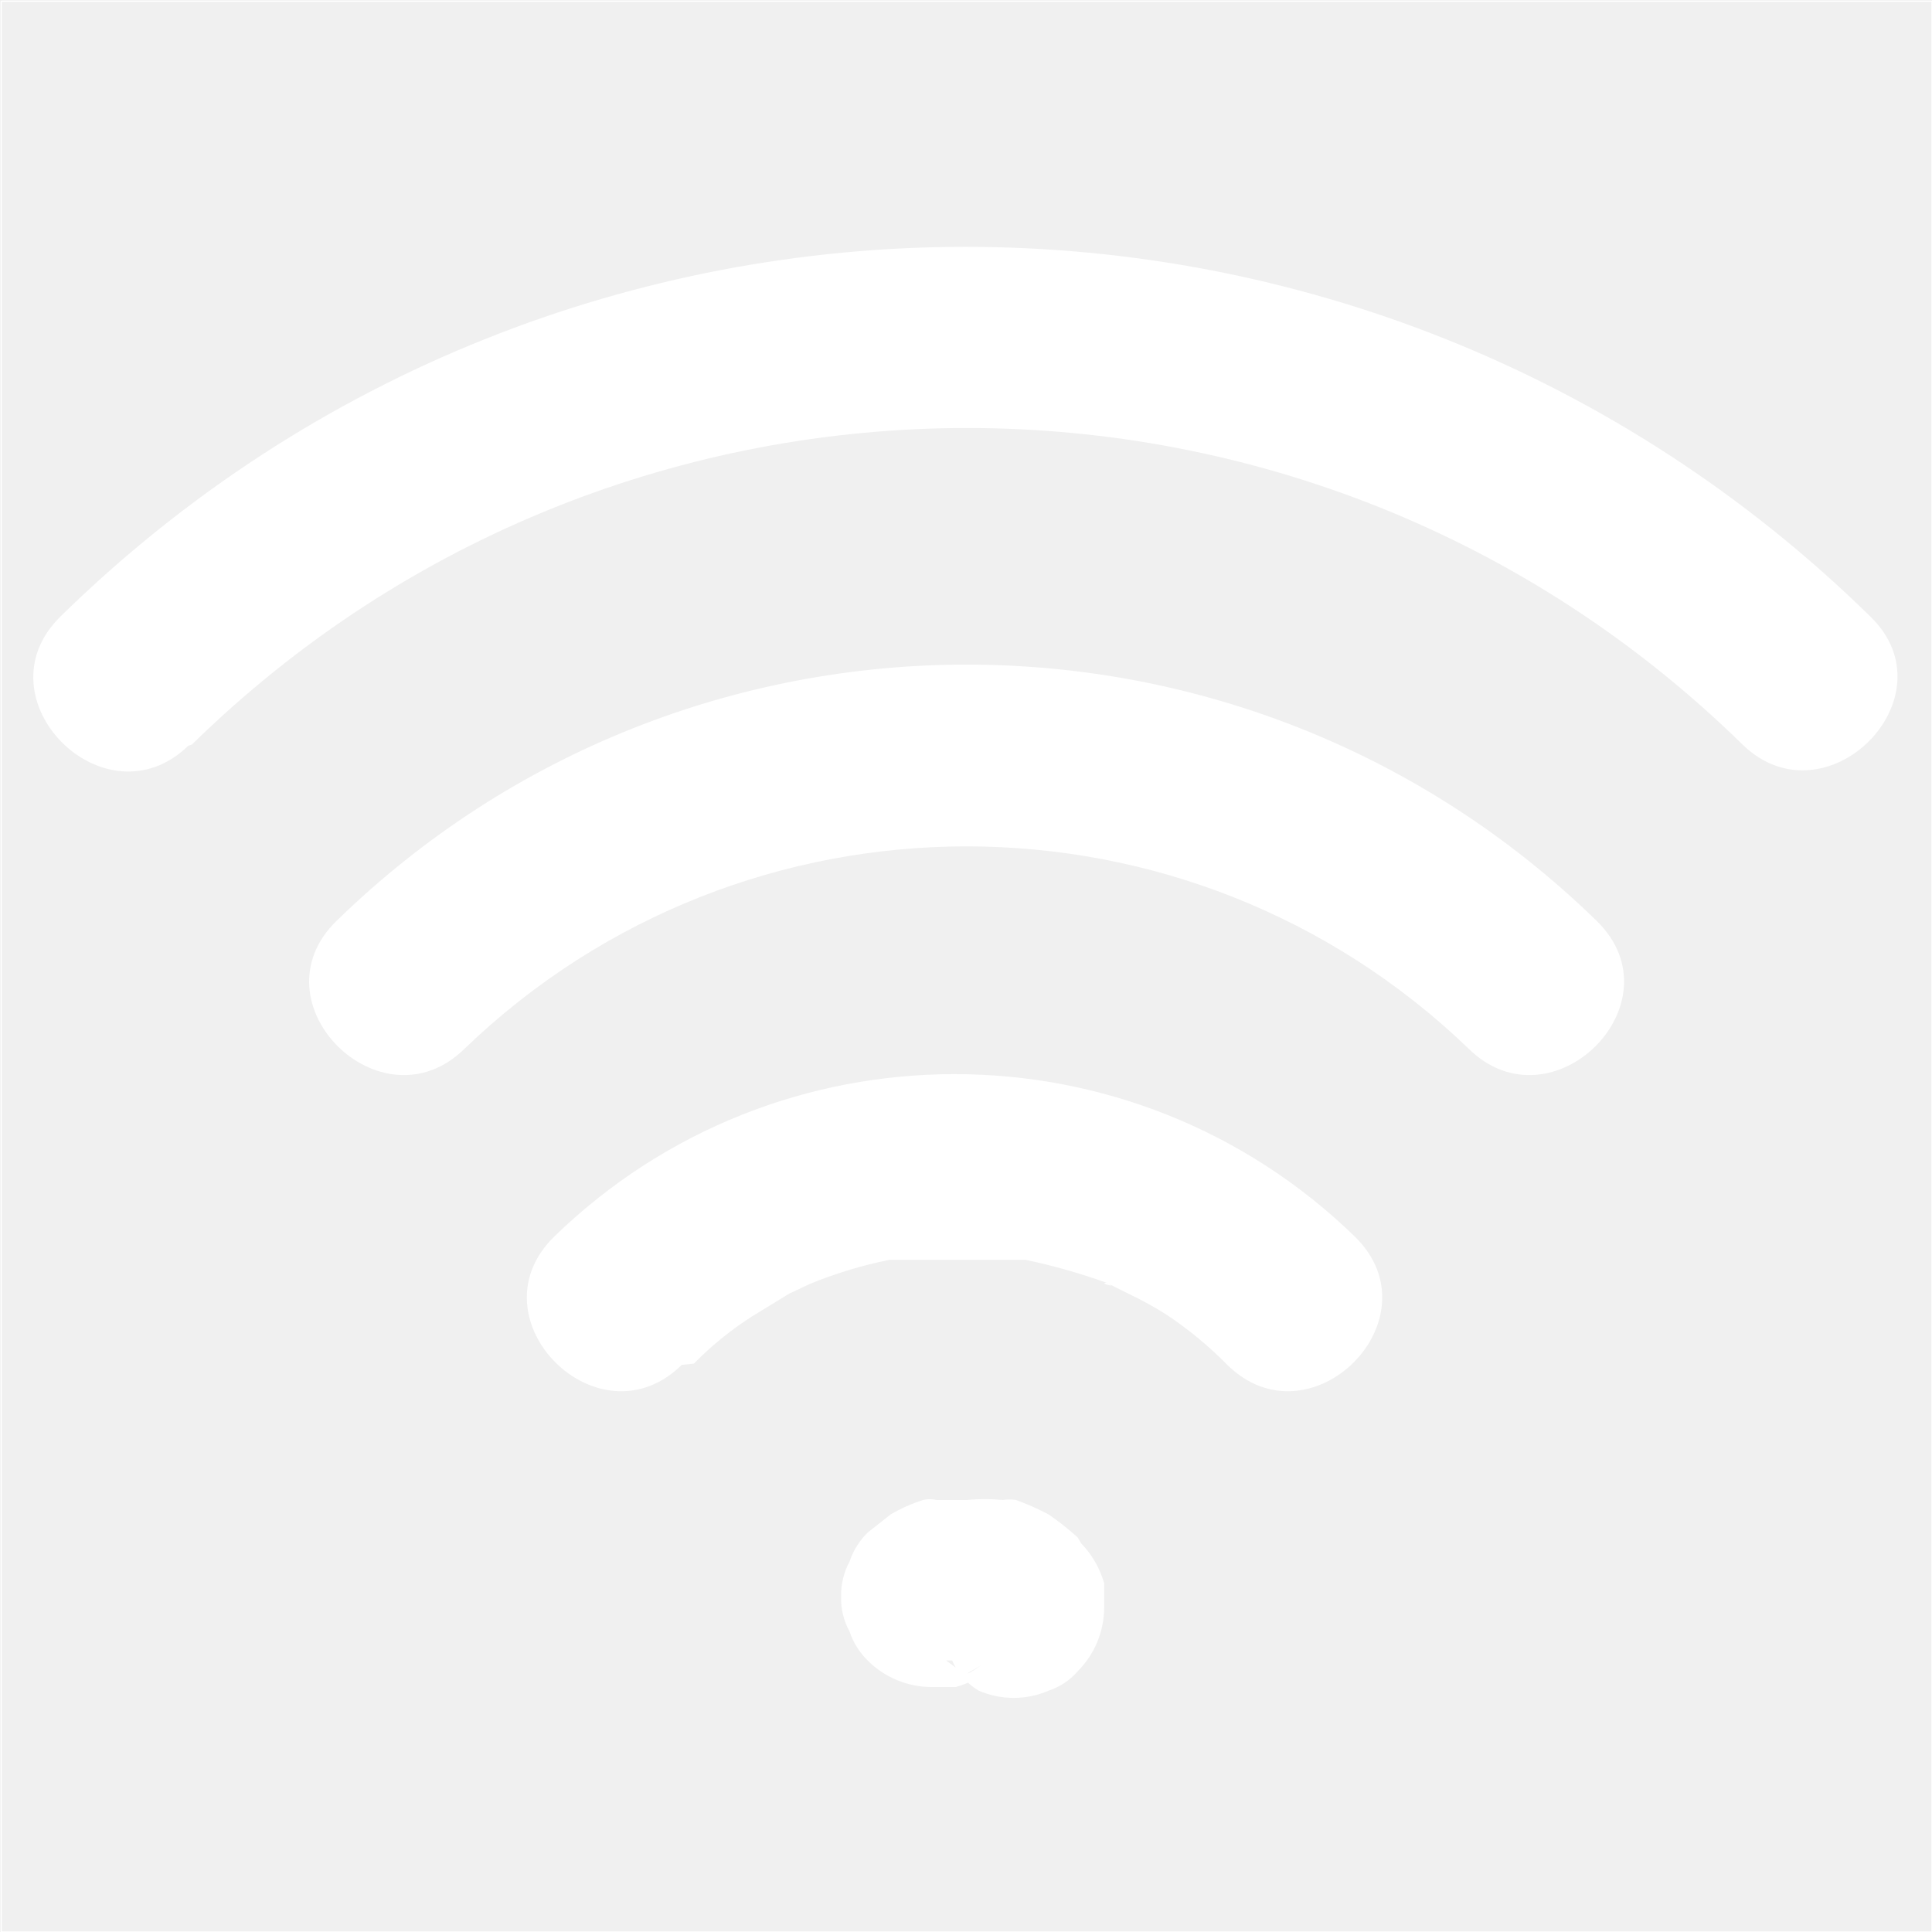
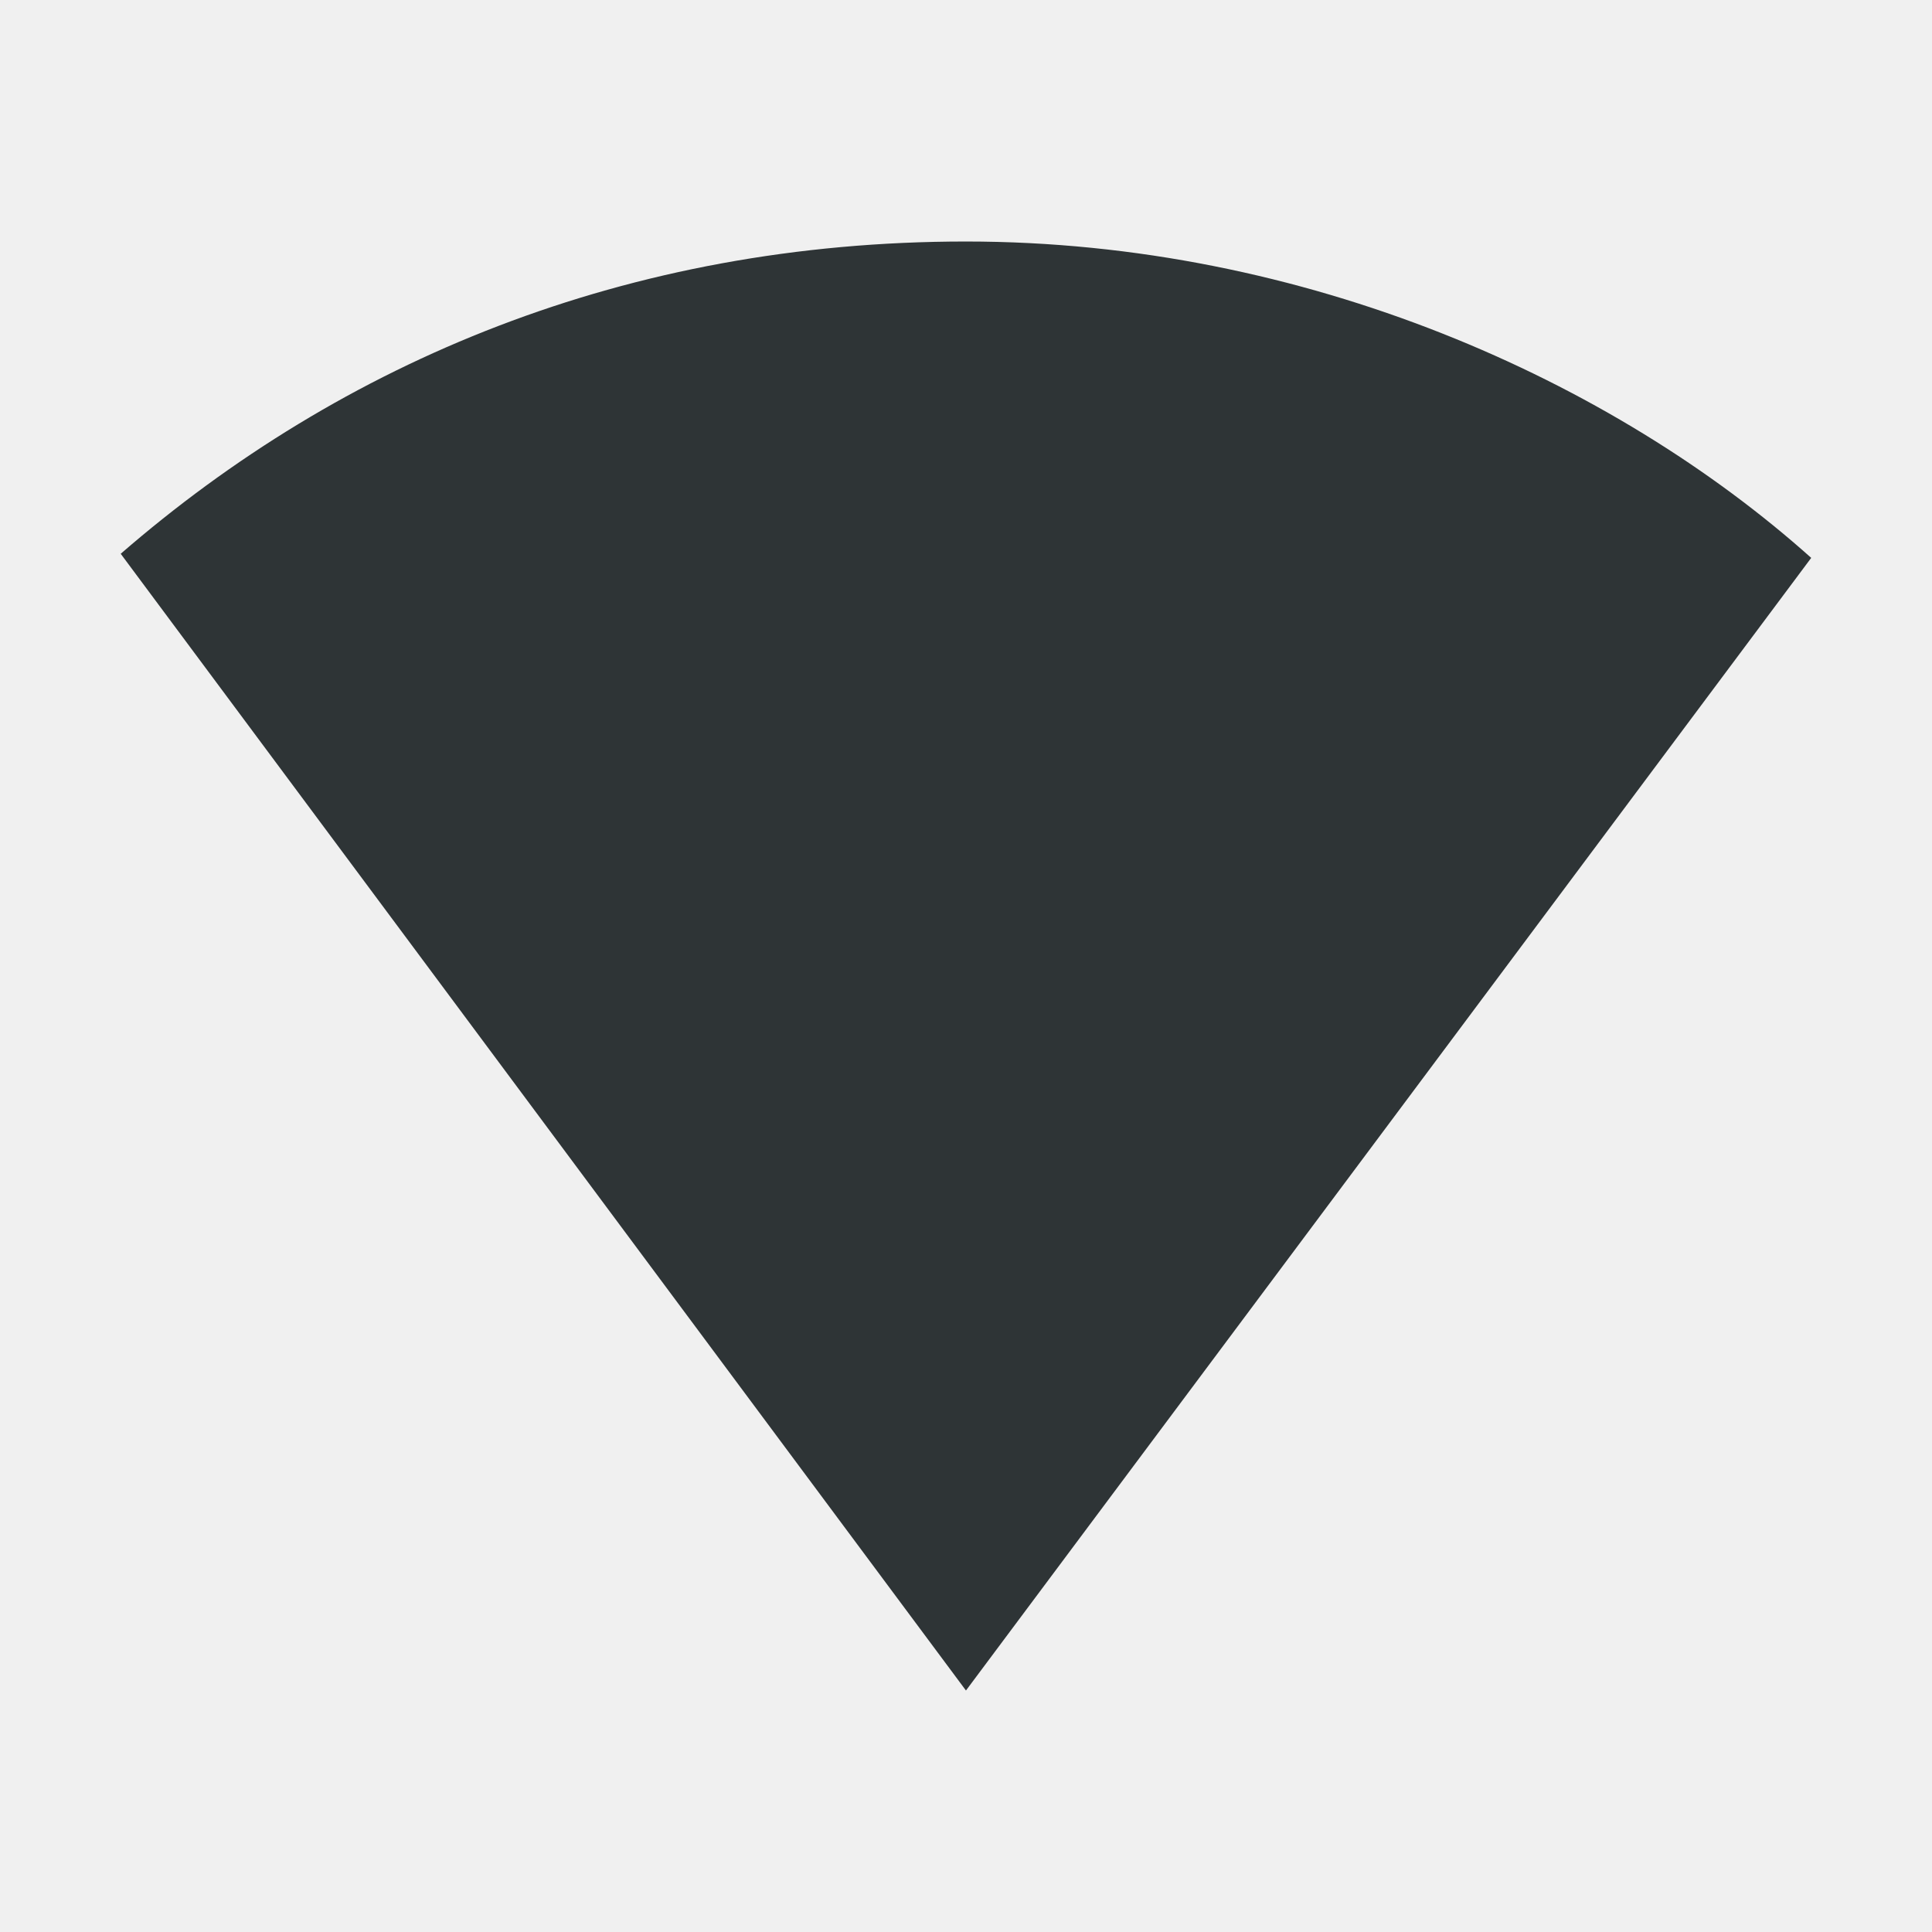
- <svg xmlns="http://www.w3.org/2000/svg" id="Layer_1" data-name="Layer 1" viewBox="0 0 16.01 16.01">
-   <defs>
-     <style>
-       .cls-1 {
-         fill: none;
-         stroke: #fff;
-         stroke-miterlimit: 10;
-         stroke-width: 0.01px;
-       }
- 
-       .cls-2 {
-         fill: #fff;
-       }
-     </style>
-   </defs>
-   <line class="cls-1" x1="0.01" y1="0.01" x2="0.01" y2="16.01" />
-   <line class="cls-1" x1="16.01" y1="0.01" x2="16.01" y2="16.01" />
-   <line class="cls-1" x1="0.01" y1="0.01" x2="16.01" y2="0.01" />
-   <line class="cls-1" x1="0.01" y1="16.01" x2="16.01" y2="16.01" />
-   <path class="cls-2" d="M1.58,6.16a9.18,9.18,0,0,1,12.85,0c.69.67,1.75-.39,1.06-1.06a10.71,10.71,0,0,0-15,0c-.69.68.37,1.74,1.06,1.07Z" transform="translate(0.01 0.01)" />
-   <path class="cls-2" d="M3.84,8.68a6,6,0,0,1,8.32,0c.69.68,1.76-.38,1.06-1.06a7.48,7.48,0,0,0-10.44,0c-.7.68.37,1.74,1.06,1.06Z" transform="translate(0.01 0.01)" />
-   <path class="cls-2" d="M5.74,11.29a2.74,2.74,0,0,1,.48-.39l.31-.19.17-.08,0,0a3.6,3.6,0,0,1,.66-.2l.19,0c.13,0-.17,0,.07,0l.34,0,.34,0c.05,0,.12,0,0,0l.19,0a5.12,5.12,0,0,1,.67.19c.12.05-.08,0,0,0l.18.09a3.07,3.07,0,0,1,.31.17,3.14,3.14,0,0,1,.51.42c.69.68,1.75-.38,1.06-1.06a4.76,4.76,0,0,0-6.64,0c-.69.68.37,1.74,1.06,1.06Z" transform="translate(0.01 0.01)" />
-   <path class="cls-2" d="M8.92,12.73a2.23,2.23,0,0,0-.24-.19,2.21,2.21,0,0,0-.27-.12.35.35,0,0,0-.11,0,1.54,1.54,0,0,0-.3,0H8l-.25,0a.23.23,0,0,0-.11,0,1.31,1.31,0,0,0-.27.12l-.19.15,0,0a.61.61,0,0,0-.15.24.59.59,0,0,0-.07.29.57.57,0,0,0,.07.29.61.61,0,0,0,.15.24.75.75,0,0,0,.53.22l.2,0a.7.7,0,0,0,.33-.2l0,0L8,13.86l.12-.07L8,13.87l.15,0-.2,0h.14l-.2,0,.15,0-.18-.08.12.07-.15-.11.05,0A.54.54,0,0,0,8.1,14a.73.73,0,0,0,.58,0,.54.54,0,0,0,.24-.16.75.75,0,0,0,.22-.53l0-.2a.79.79,0,0,0-.19-.33Z" transform="translate(0.01 0.01)" />
+ <svg xmlns="http://www.w3.org/2000/svg" width="16px" height="16px" viewBox="0 0 16 16" version="1.1" id="svg13">
+   <defs id="defs17" />
+   <g id="g5023" transform="translate(0.4296675,-1.329924)">
+     <path id="path4" opacity="0.35" overflow="visible" color="#000000" style="opacity:1;fill:#2e3436;fill-opacity:1;stroke-width:1.225;stroke-miterlimit:4;stroke-dasharray:none;marker:none" d="m 7.57,3.33 c -2.814,0 -5.172,1 -7,2.586 L 7.57,15.33 14.57,5.95 c -1.64,-1.467 -4.186,-2.62 -7,-2.62 z" />
+   </g>
</svg>
